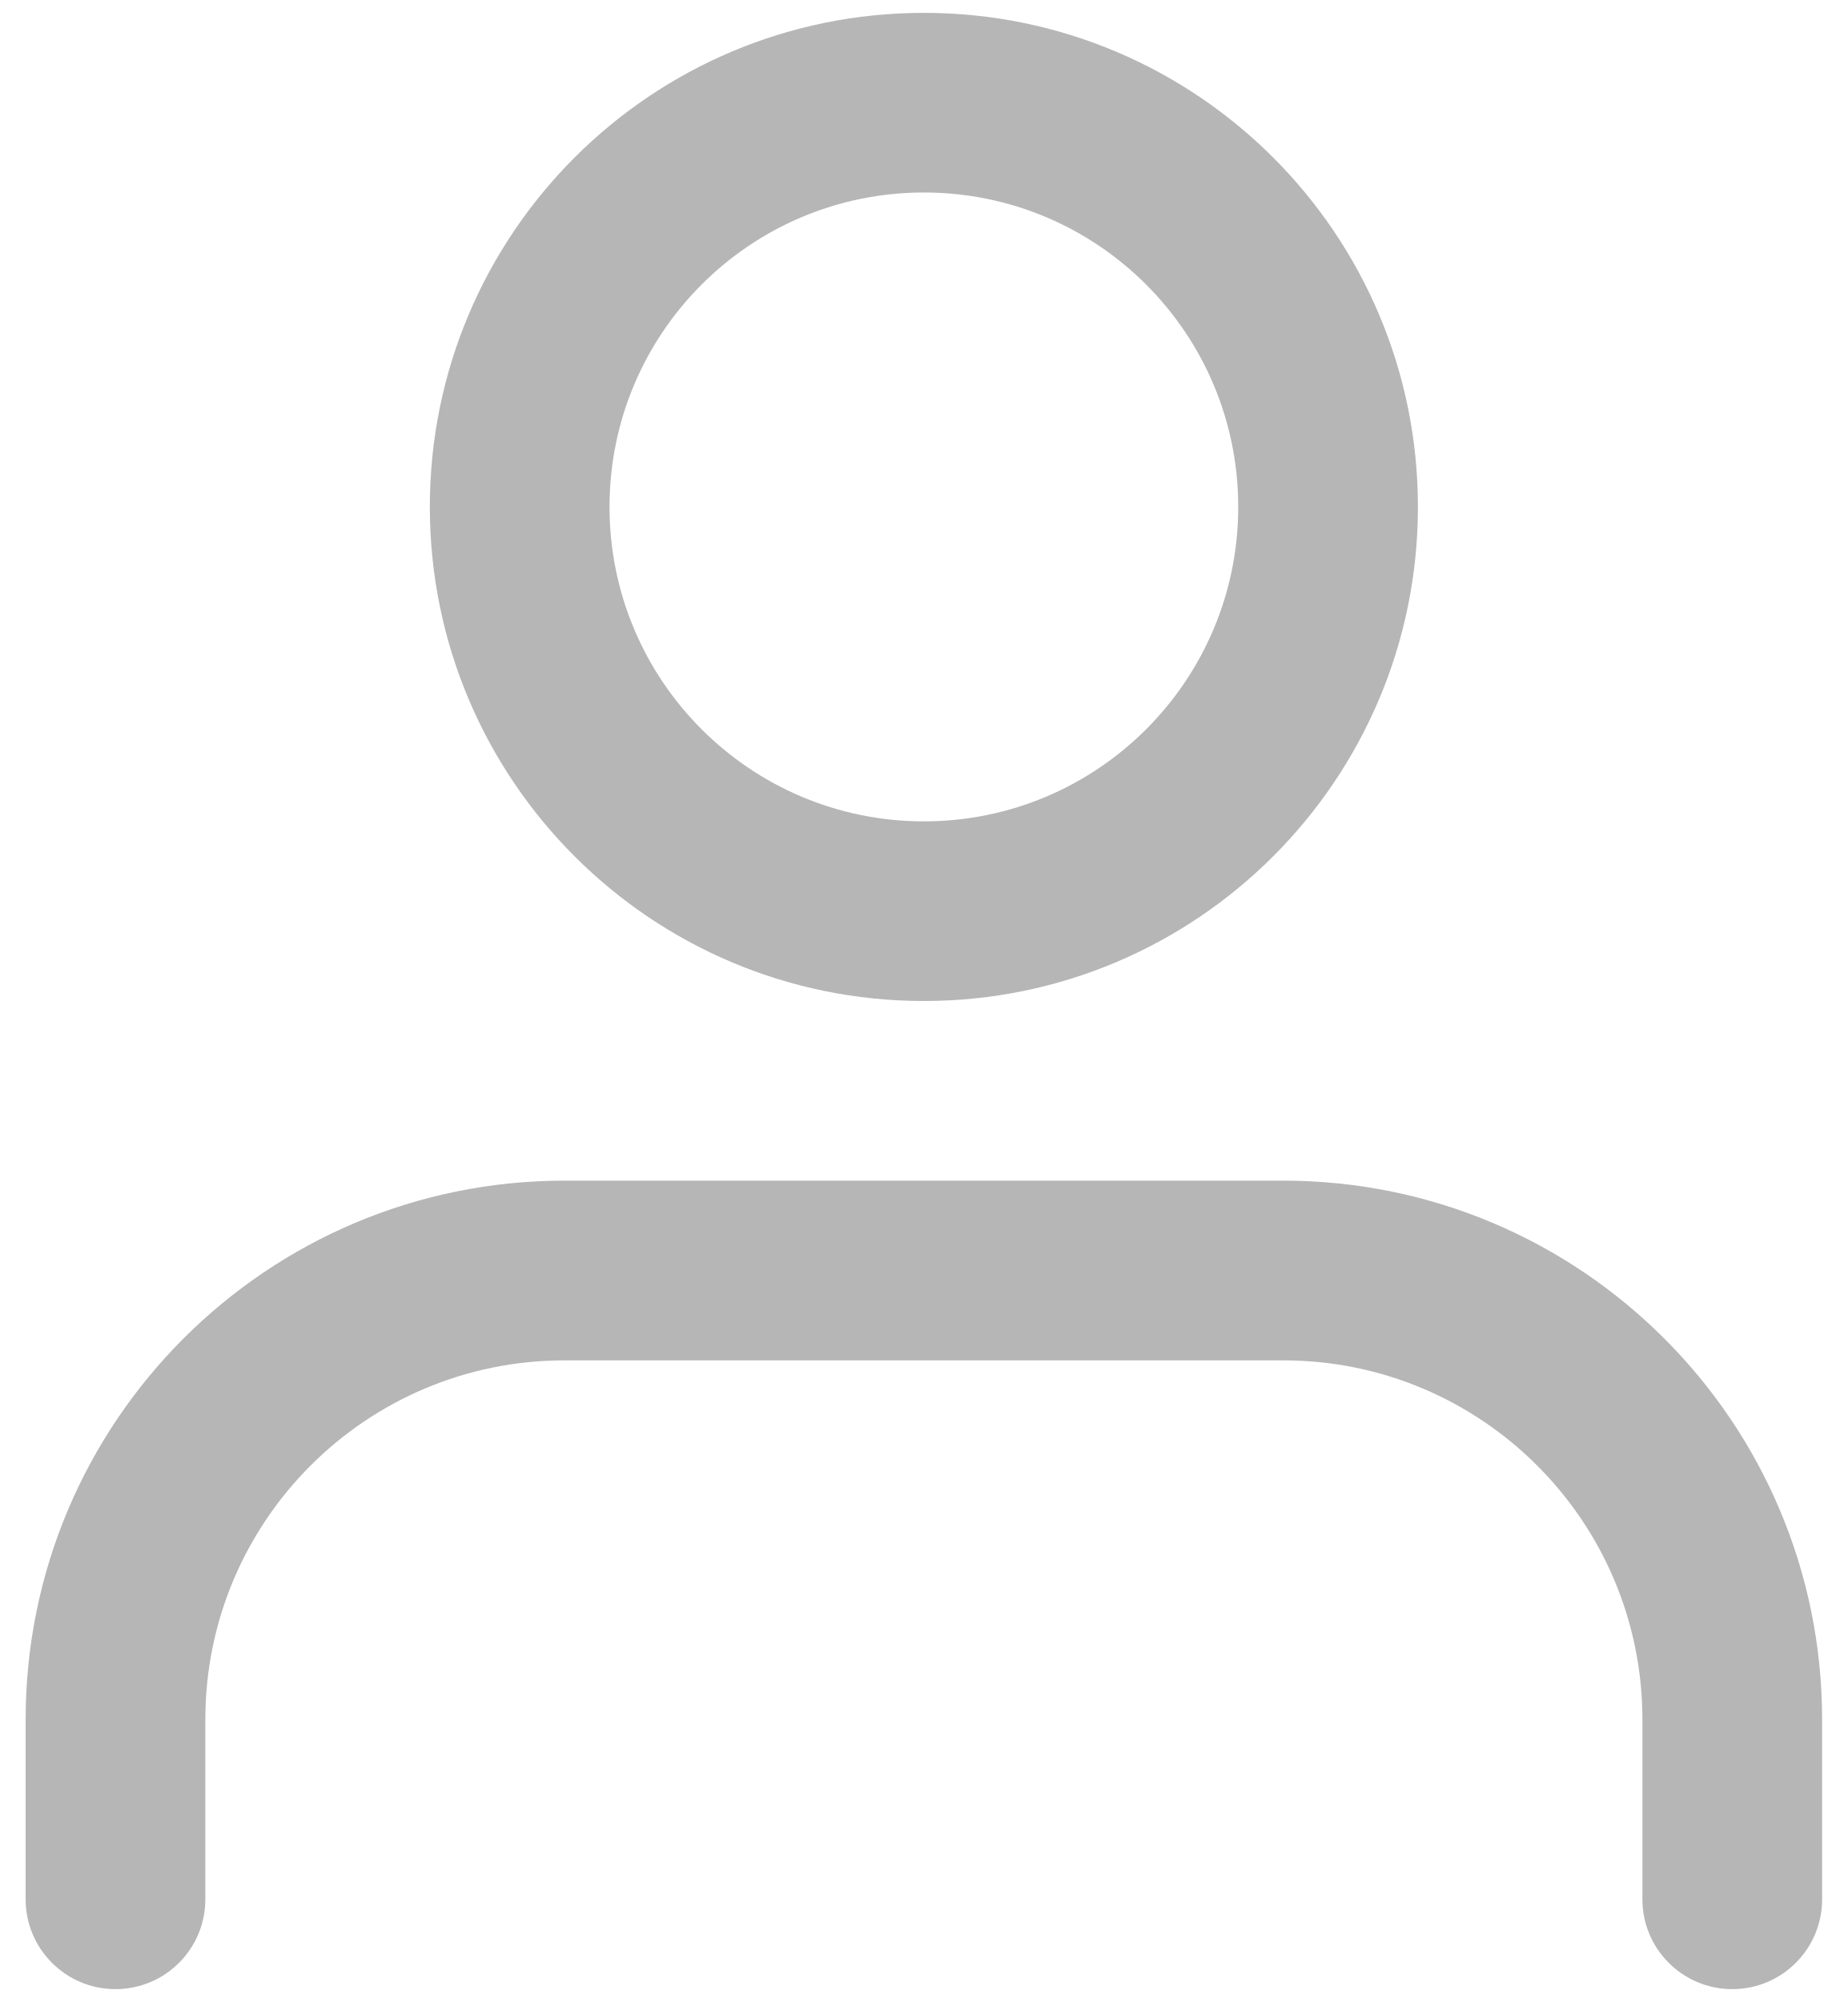
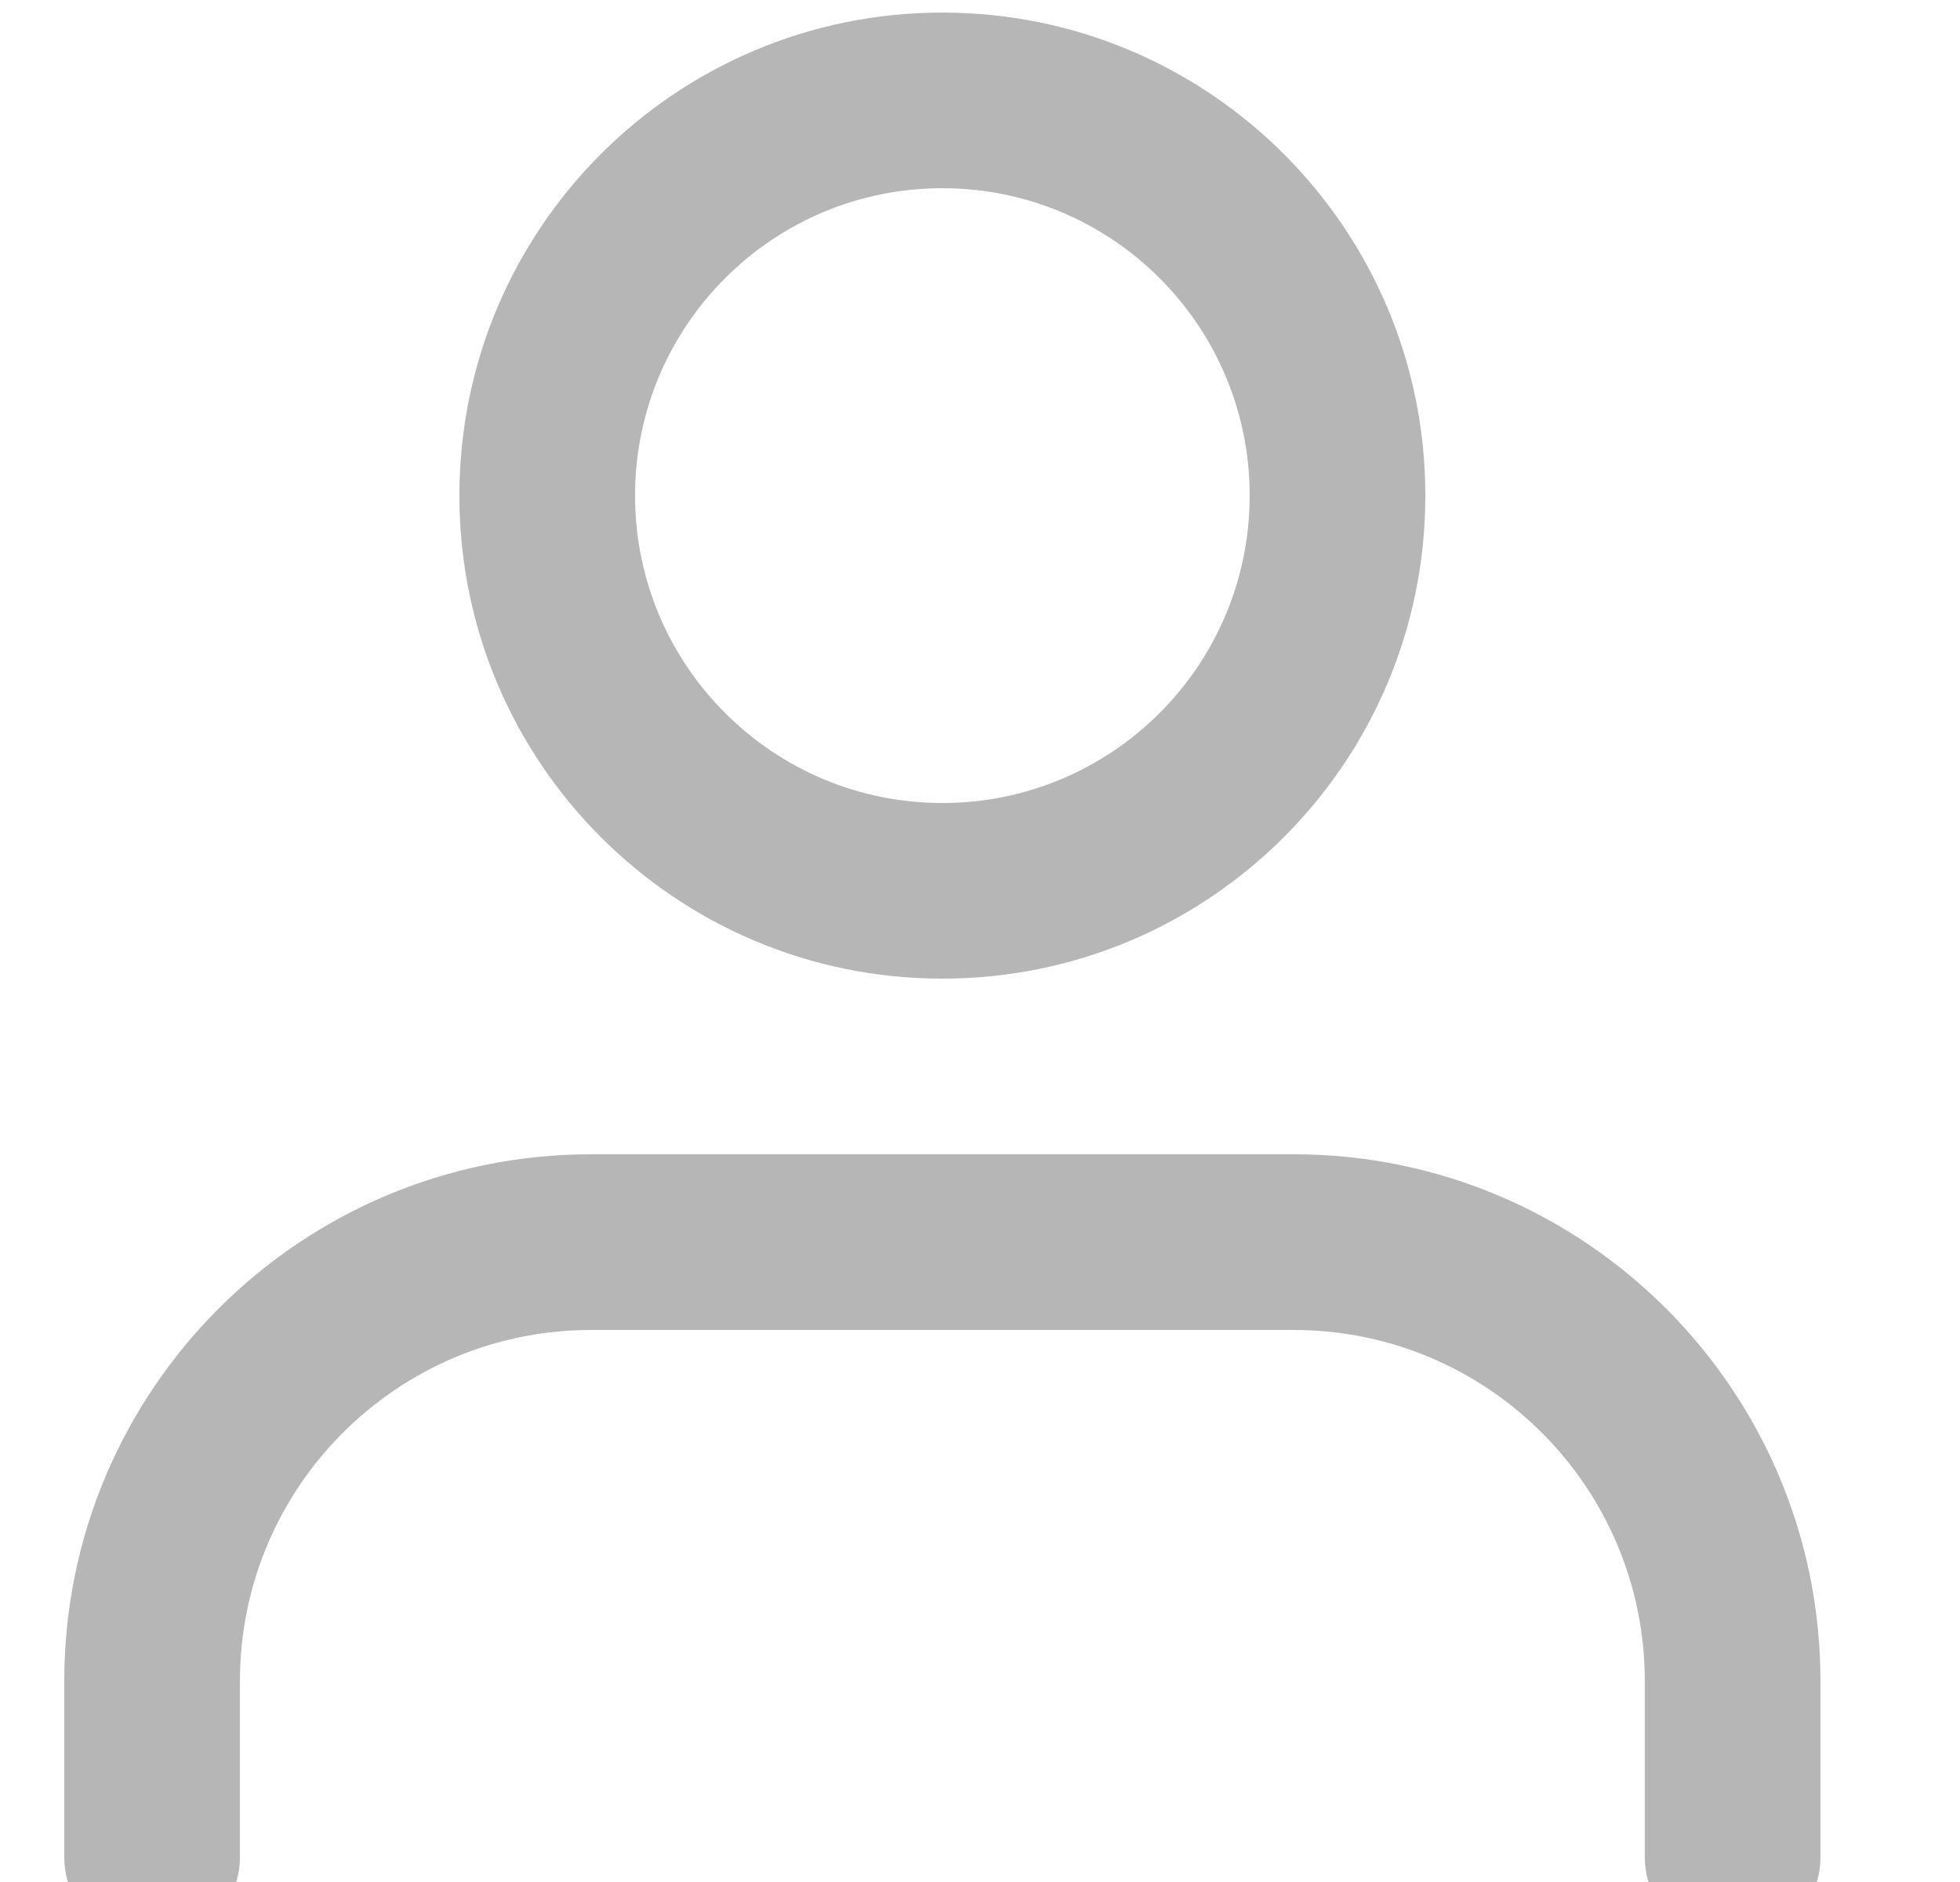
- <svg xmlns="http://www.w3.org/2000/svg" width="24" height="26" viewBox="0 0 24 26" fill="none">
+ <svg xmlns="http://www.w3.org/2000/svg" width="25" height="24" viewBox="0 0 25 25" fill="none">
  <path fill-rule="evenodd" clip-rule="evenodd" d="M12 0.167C8.456 0.167 5.583 3.04 5.583 6.583C5.583 10.127 8.456 13 12 13C15.544 13 18.417 10.127 18.417 6.583C18.417 3.04 15.544 0.167 12 0.167ZM7.917 6.583C7.917 4.328 9.745 2.5 12 2.5C14.255 2.5 16.083 4.328 16.083 6.583C16.083 8.839 14.255 10.667 12 10.667C9.745 10.667 7.917 8.839 7.917 6.583Z" fill="#B6B6B6" />
  <path d="M7.333 15.333C3.467 15.333 0.333 18.467 0.333 22.333V24.667C0.333 25.311 0.856 25.833 1.5 25.833C2.144 25.833 2.667 25.311 2.667 24.667V22.333C2.667 19.756 4.756 17.667 7.333 17.667H16.667C19.244 17.667 21.333 19.756 21.333 22.333V24.667C21.333 25.311 21.856 25.833 22.5 25.833C23.144 25.833 23.667 25.311 23.667 24.667V22.333C23.667 18.467 20.533 15.333 16.667 15.333H7.333Z" fill="#B6B6B6" />
</svg>
